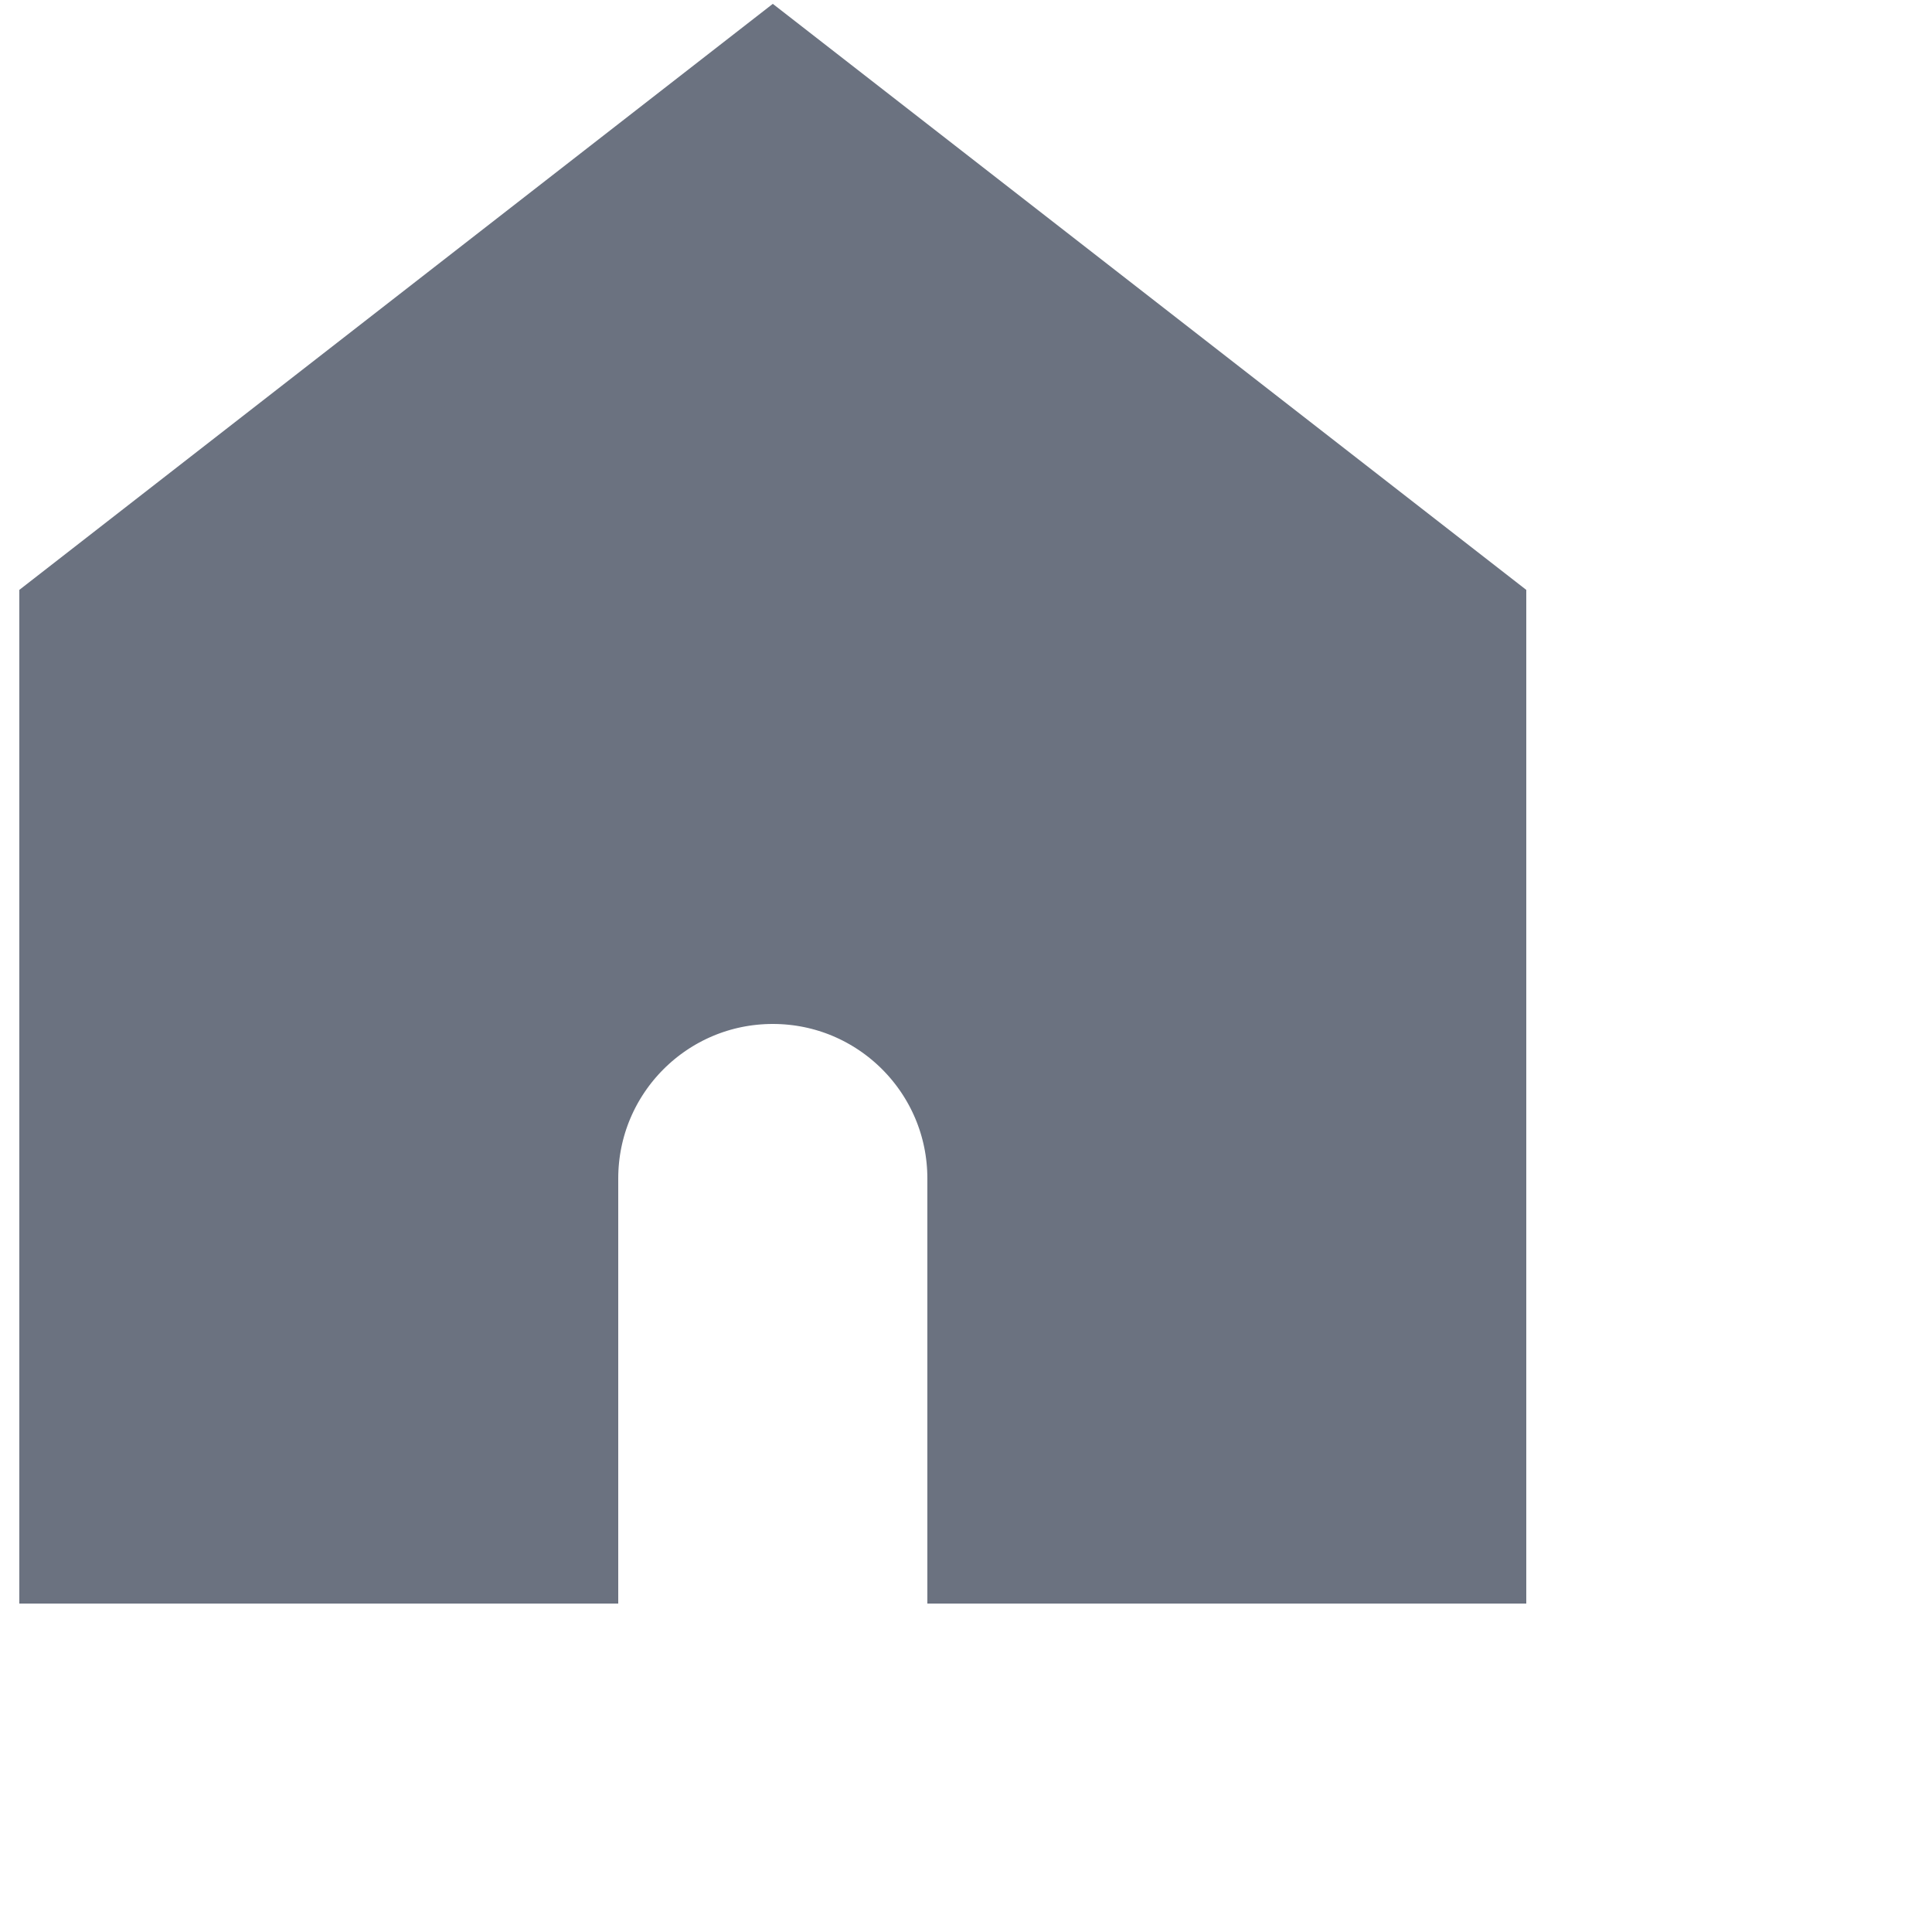
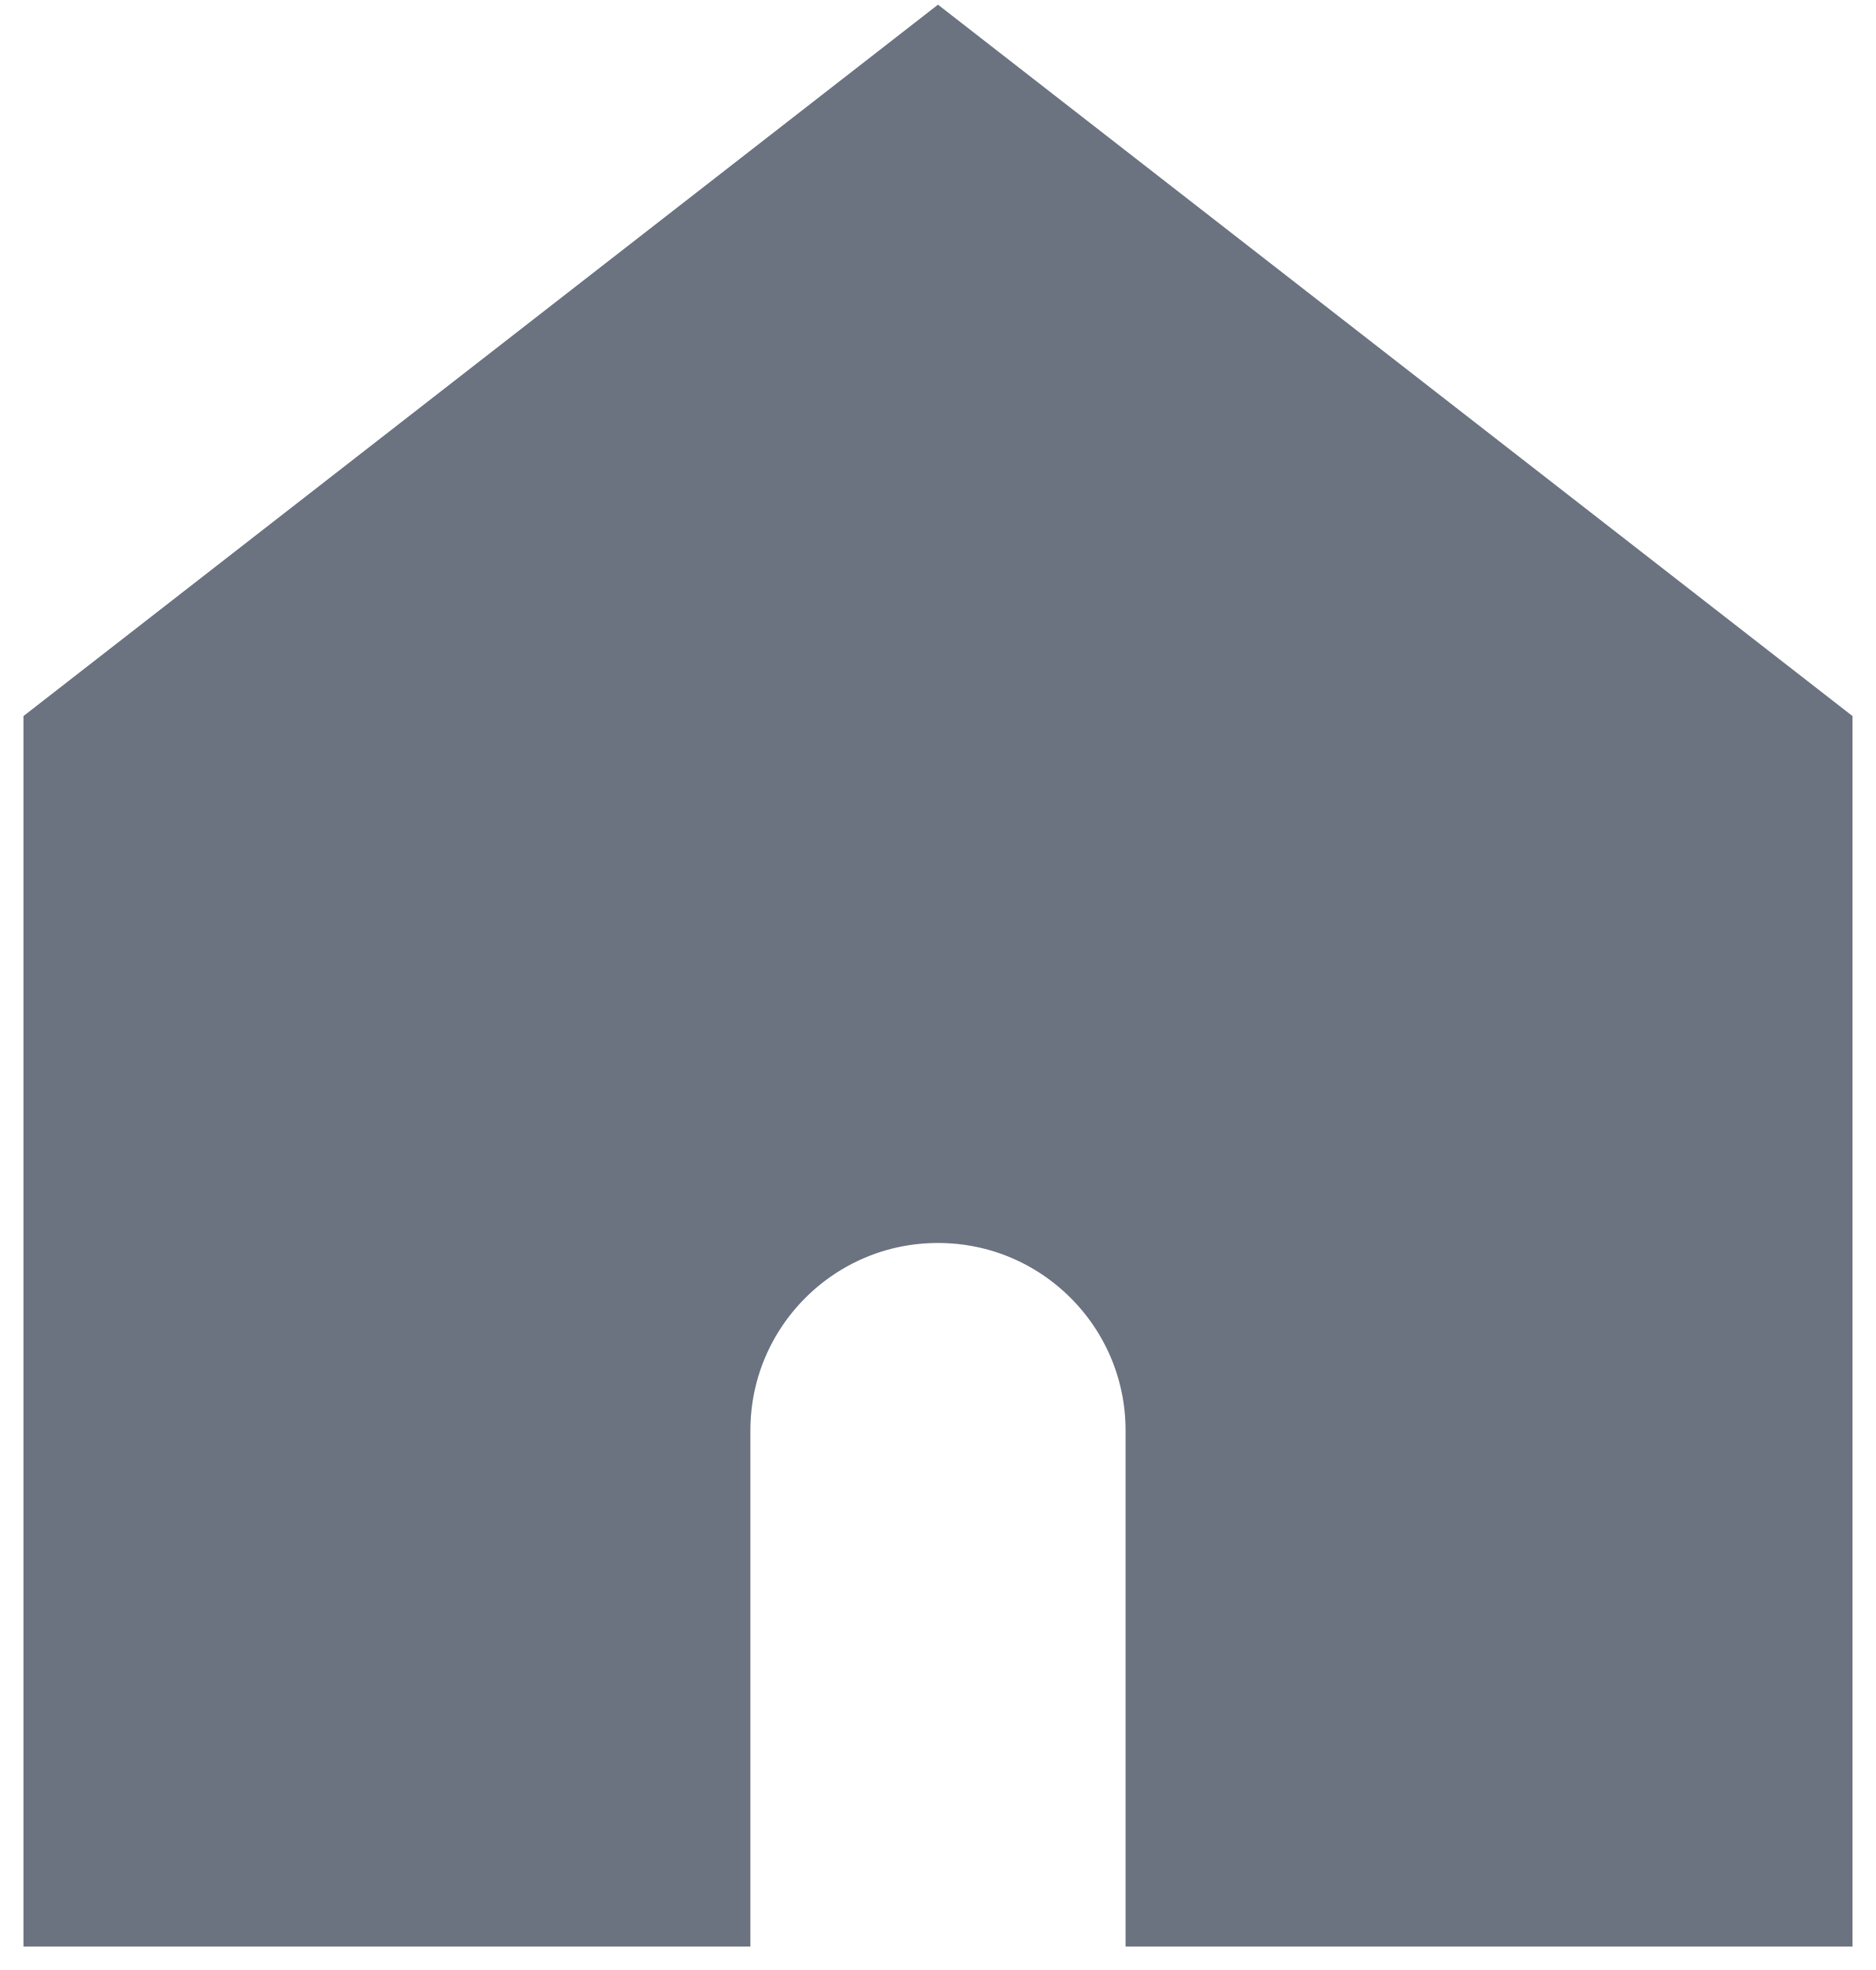
- <svg xmlns="http://www.w3.org/2000/svg" width="25" height="25" viewBox="0 0 25 25" fill="none">
+ <svg xmlns="http://www.w3.org/2000/svg" width="20" height="21" viewBox="0 0 20 21" fill="none">
  <path d="M19 20V8L10 1L1 8V20L7.25 20V15.25C7.25 13.731 8.481 12.5 10 12.5C11.519 12.5 12.75 13.731 12.75 15.25V20L19 20Z" fill="#6B7280" stroke="#6B7280" stroke-width="1.5" stroke-linecap="square" />
</svg>
